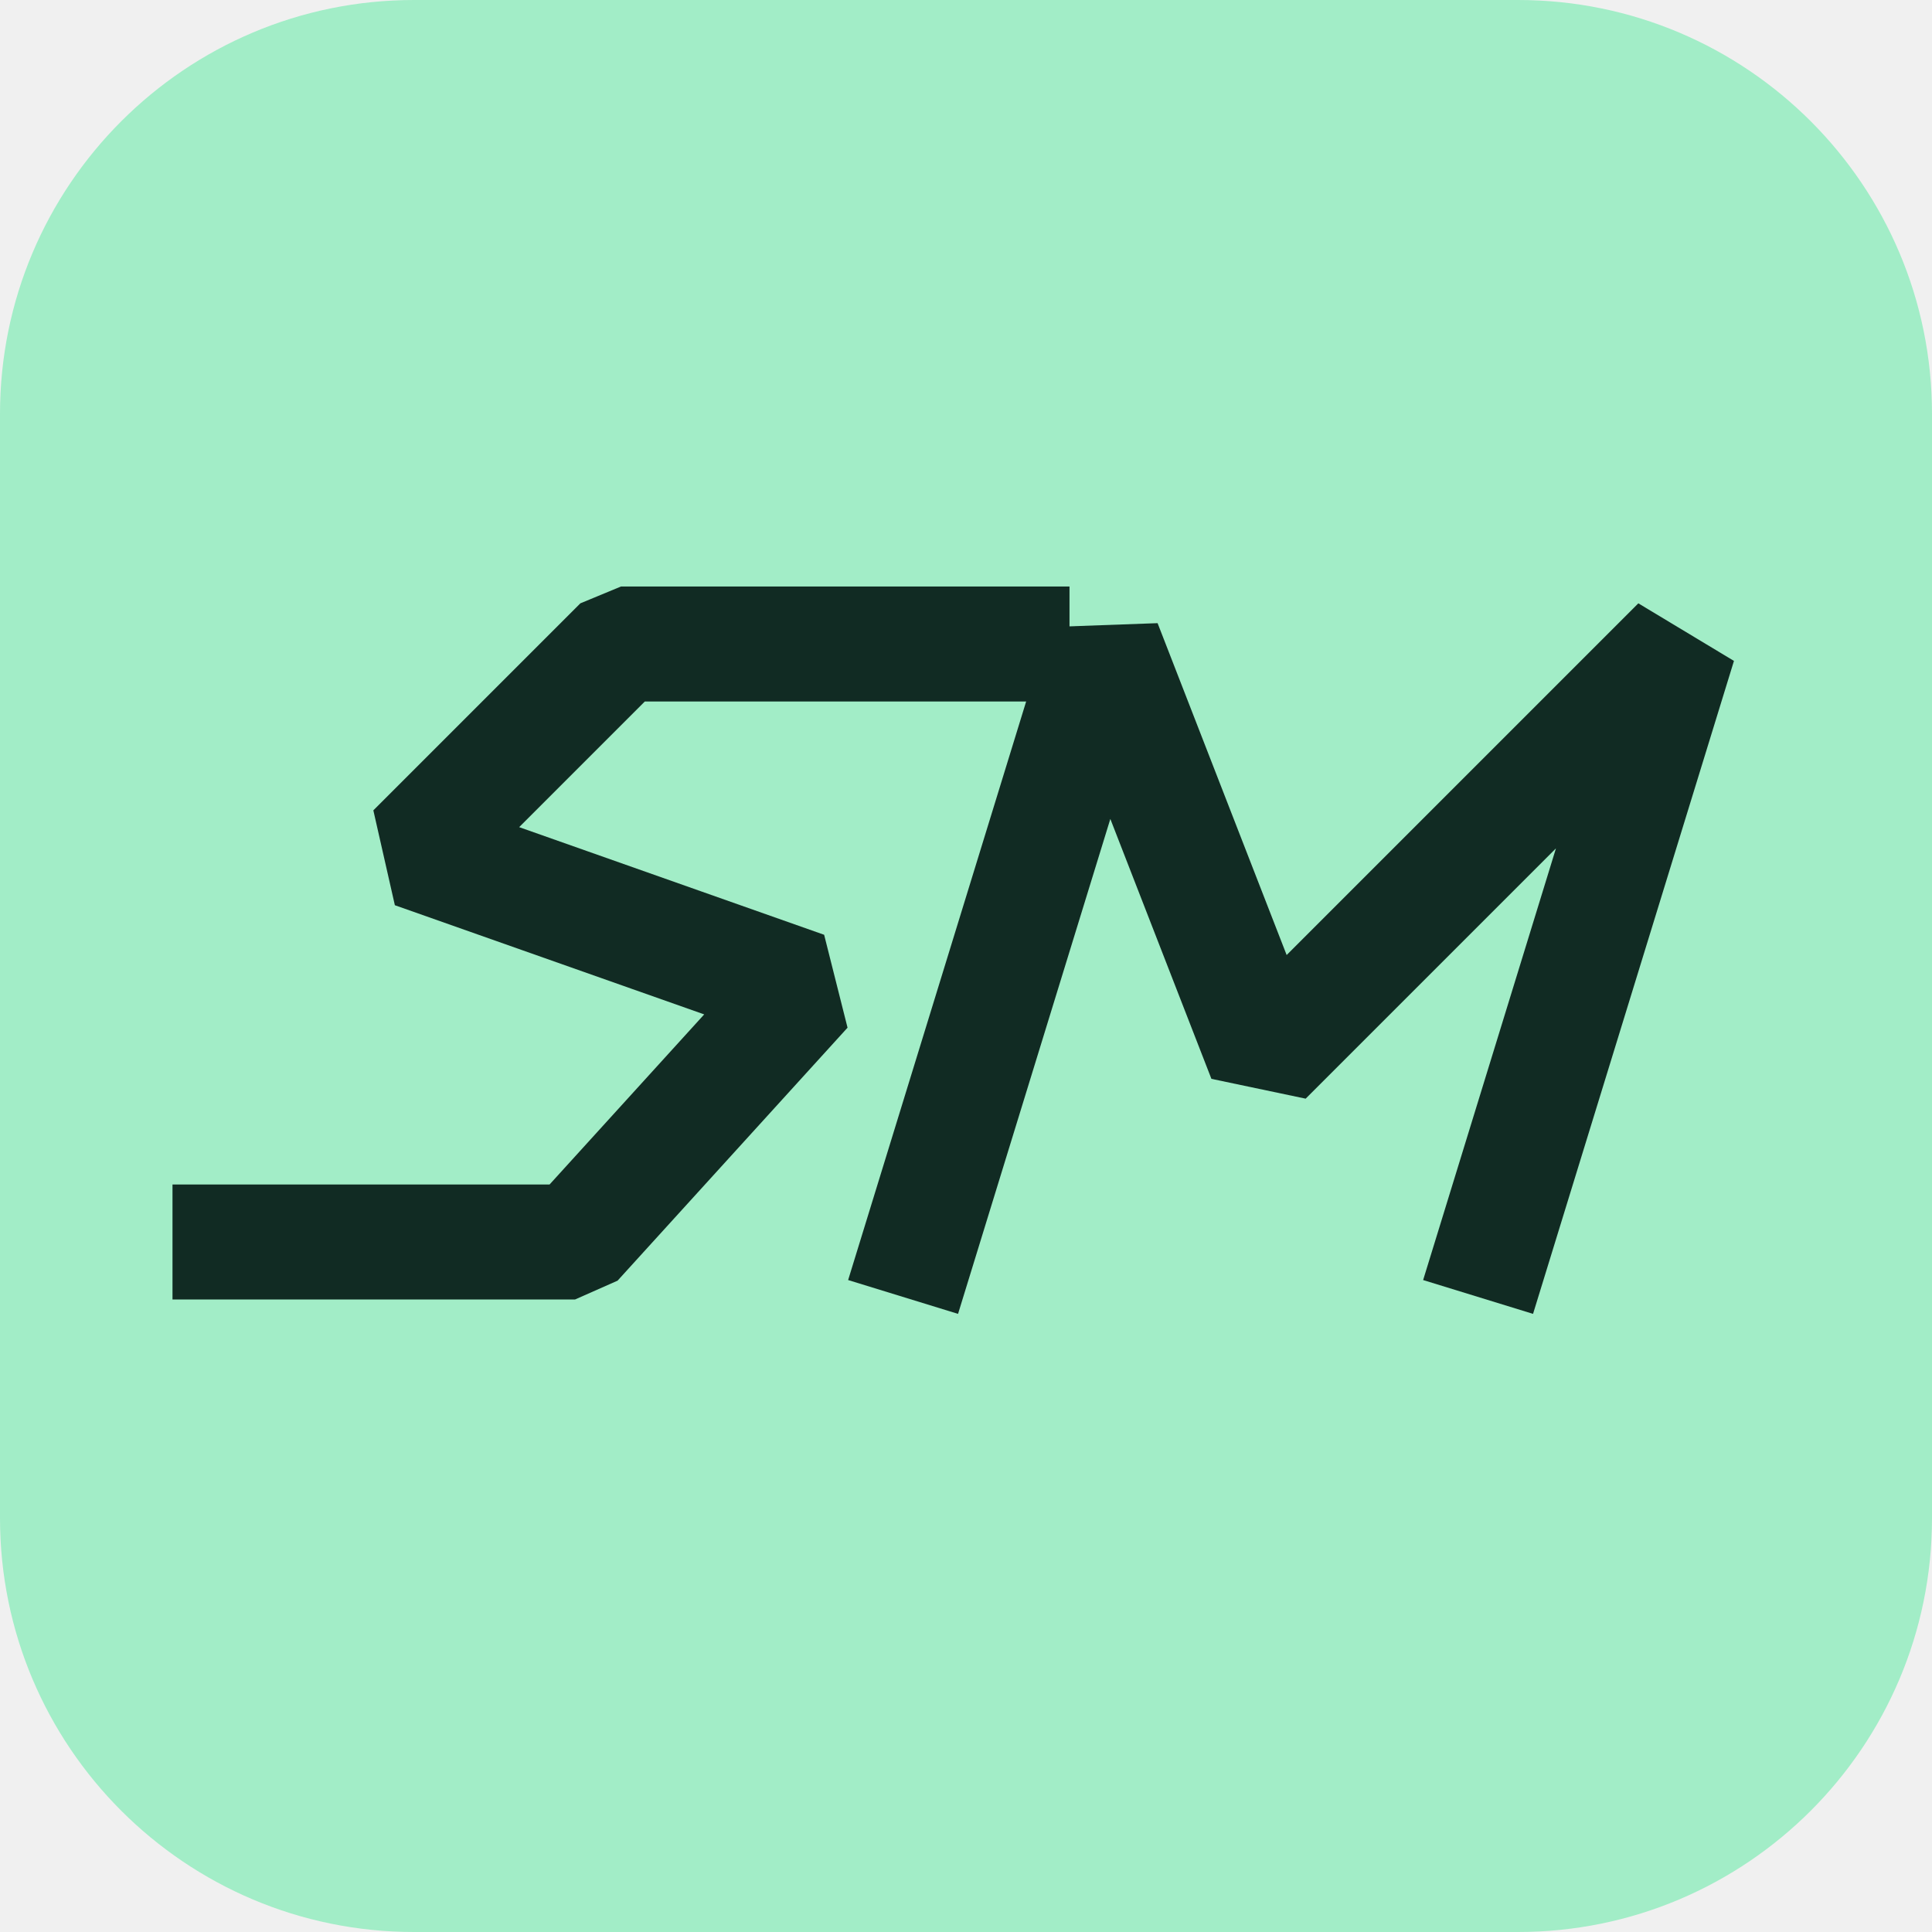
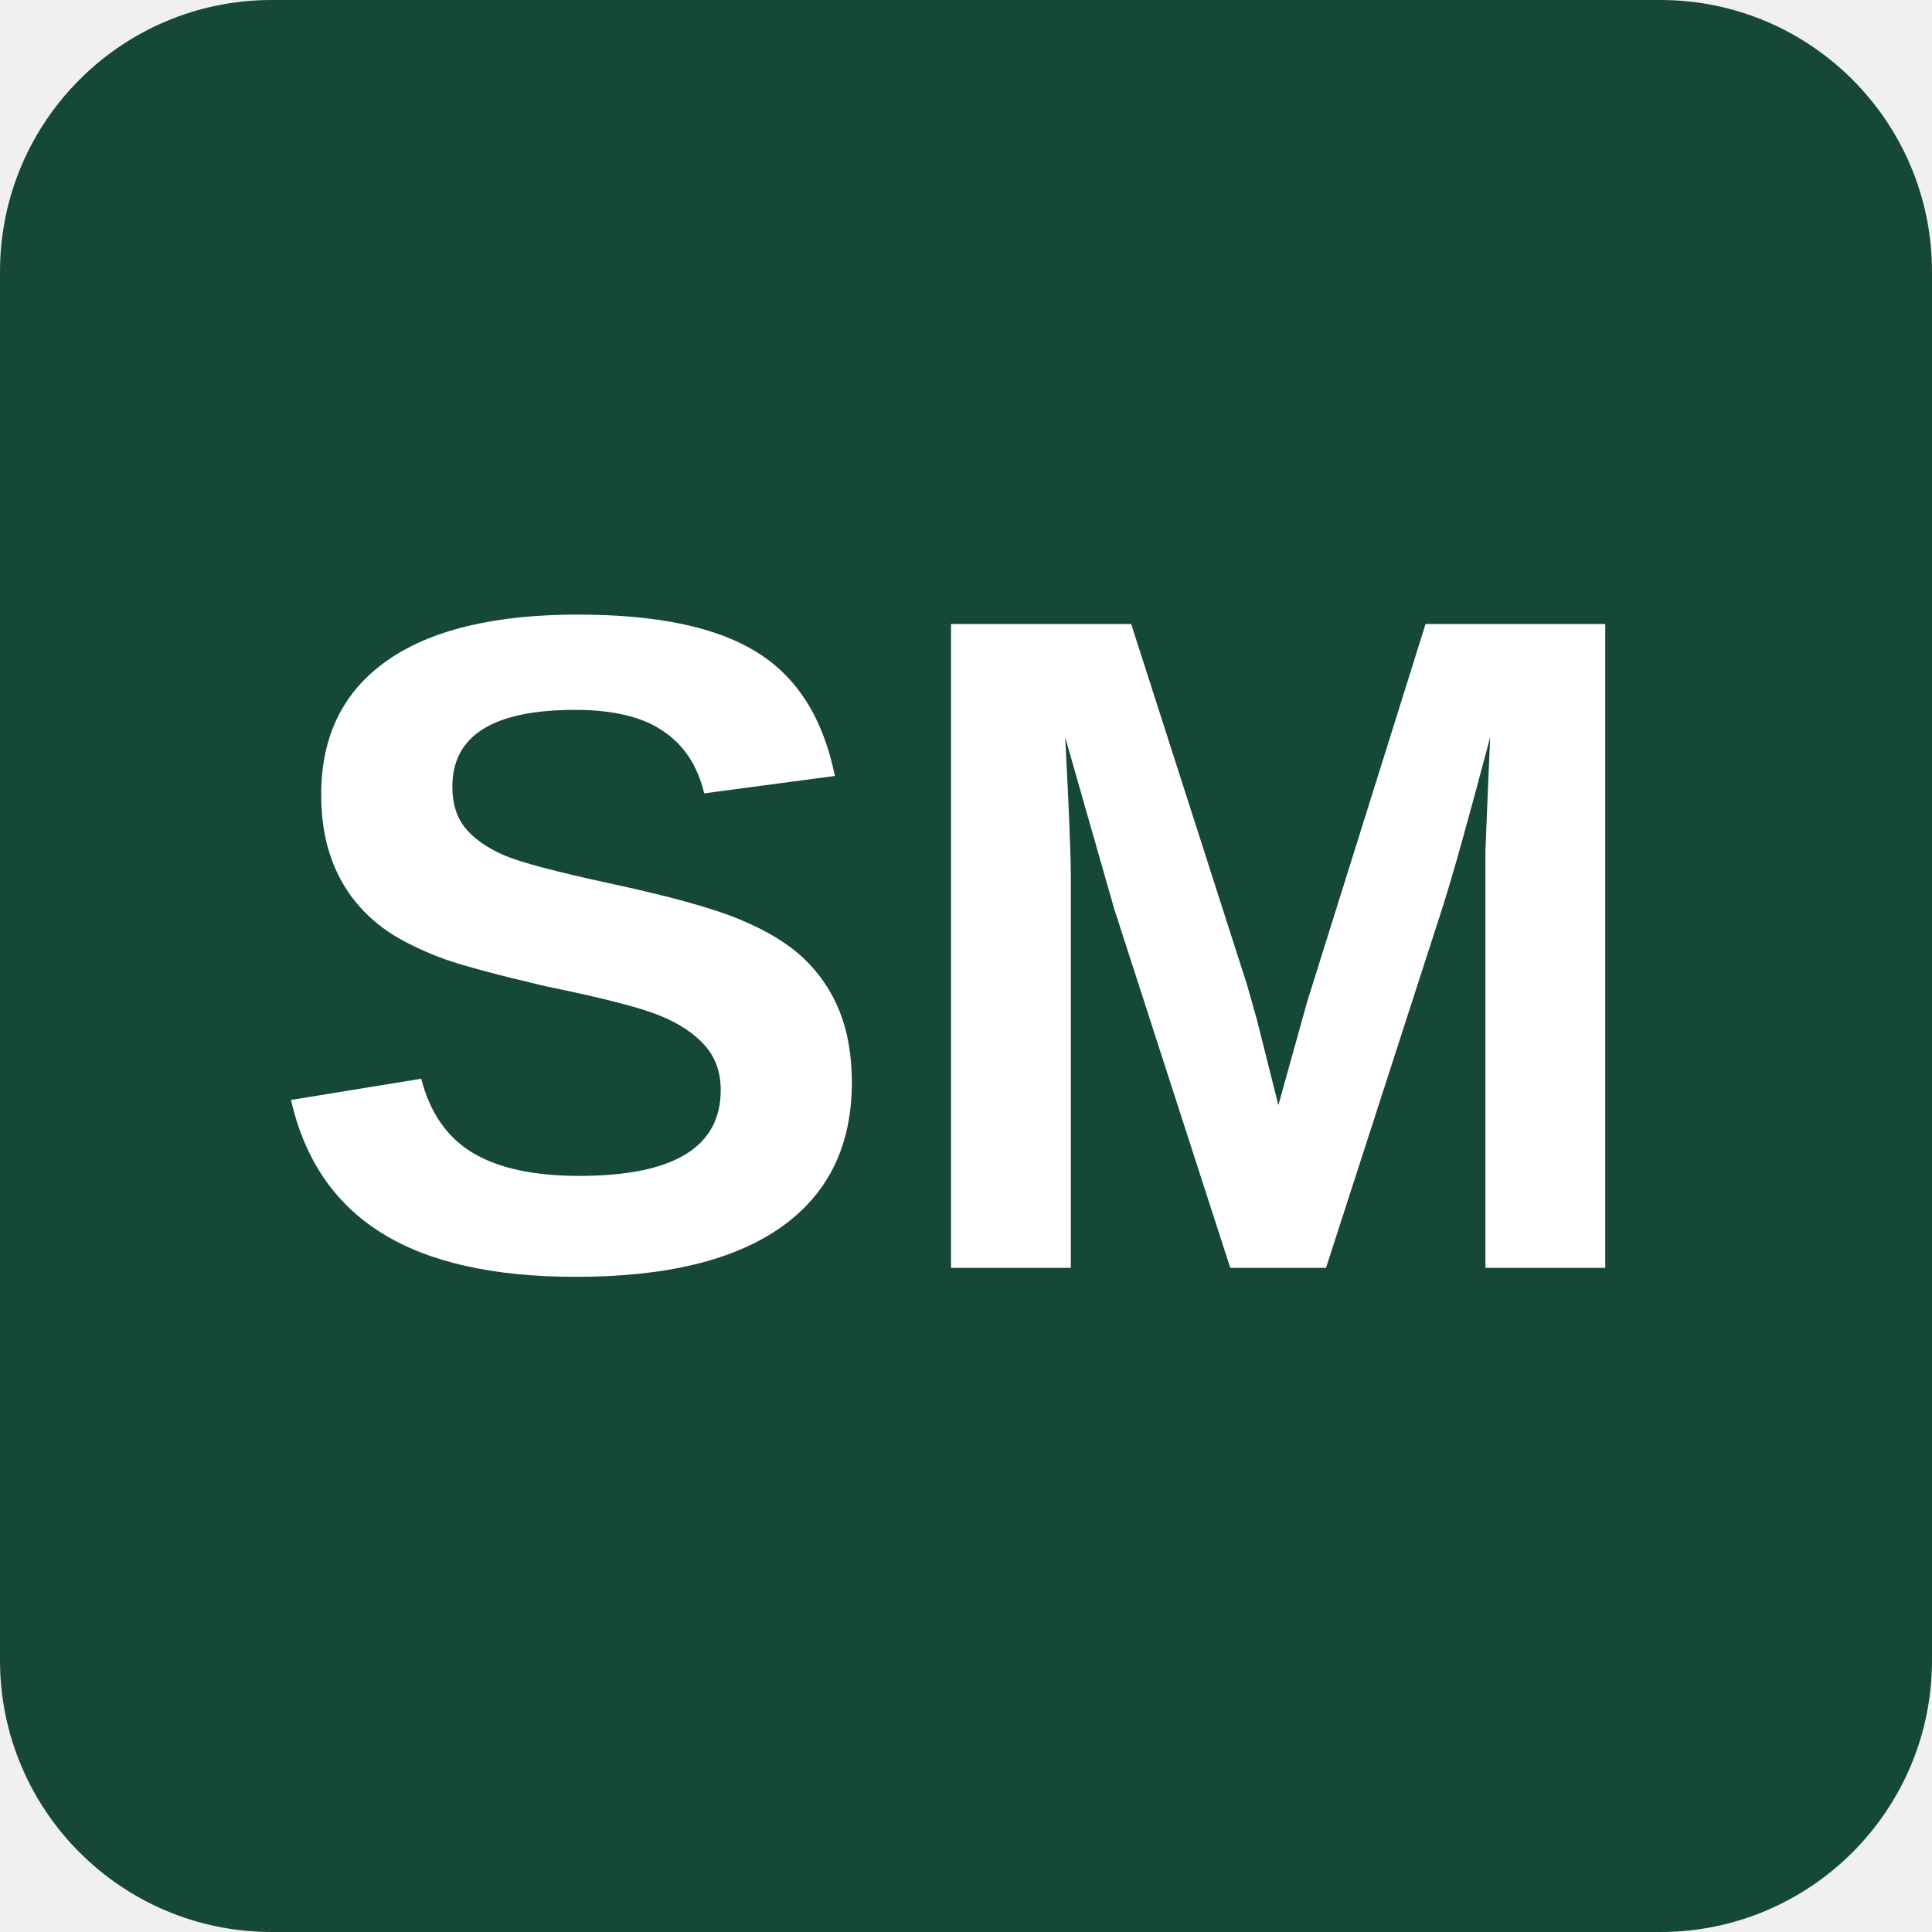
- <svg xmlns="http://www.w3.org/2000/svg" viewBox="0 0 84 84" role="img" aria-label="SM monogram">
-   <rect width="84" height="84" rx="18" fill="#a2edc7" />
-   <g fill="none" stroke="#112b23" stroke-width="5" stroke-linecap="square" stroke-linejoin="bevel">
-     <path pathLength="1" d="M44 28H27L18 37 35 43 25 54H10" />
-     <path pathLength="1" d="M40 54 48 28 55 46 73 28 65 54" />
-   </g>
+ <svg xmlns="http://www.w3.org/2000/svg" viewBox="0 0 64 64">
+   <rect width="64" height="64" rx="9" fill="#164837" />
+   <text x="32" y="42" text-anchor="middle" font-family="Arial,sans-serif" font-weight="bold" font-size="31" fill="#fff">SM</text>
</svg>
